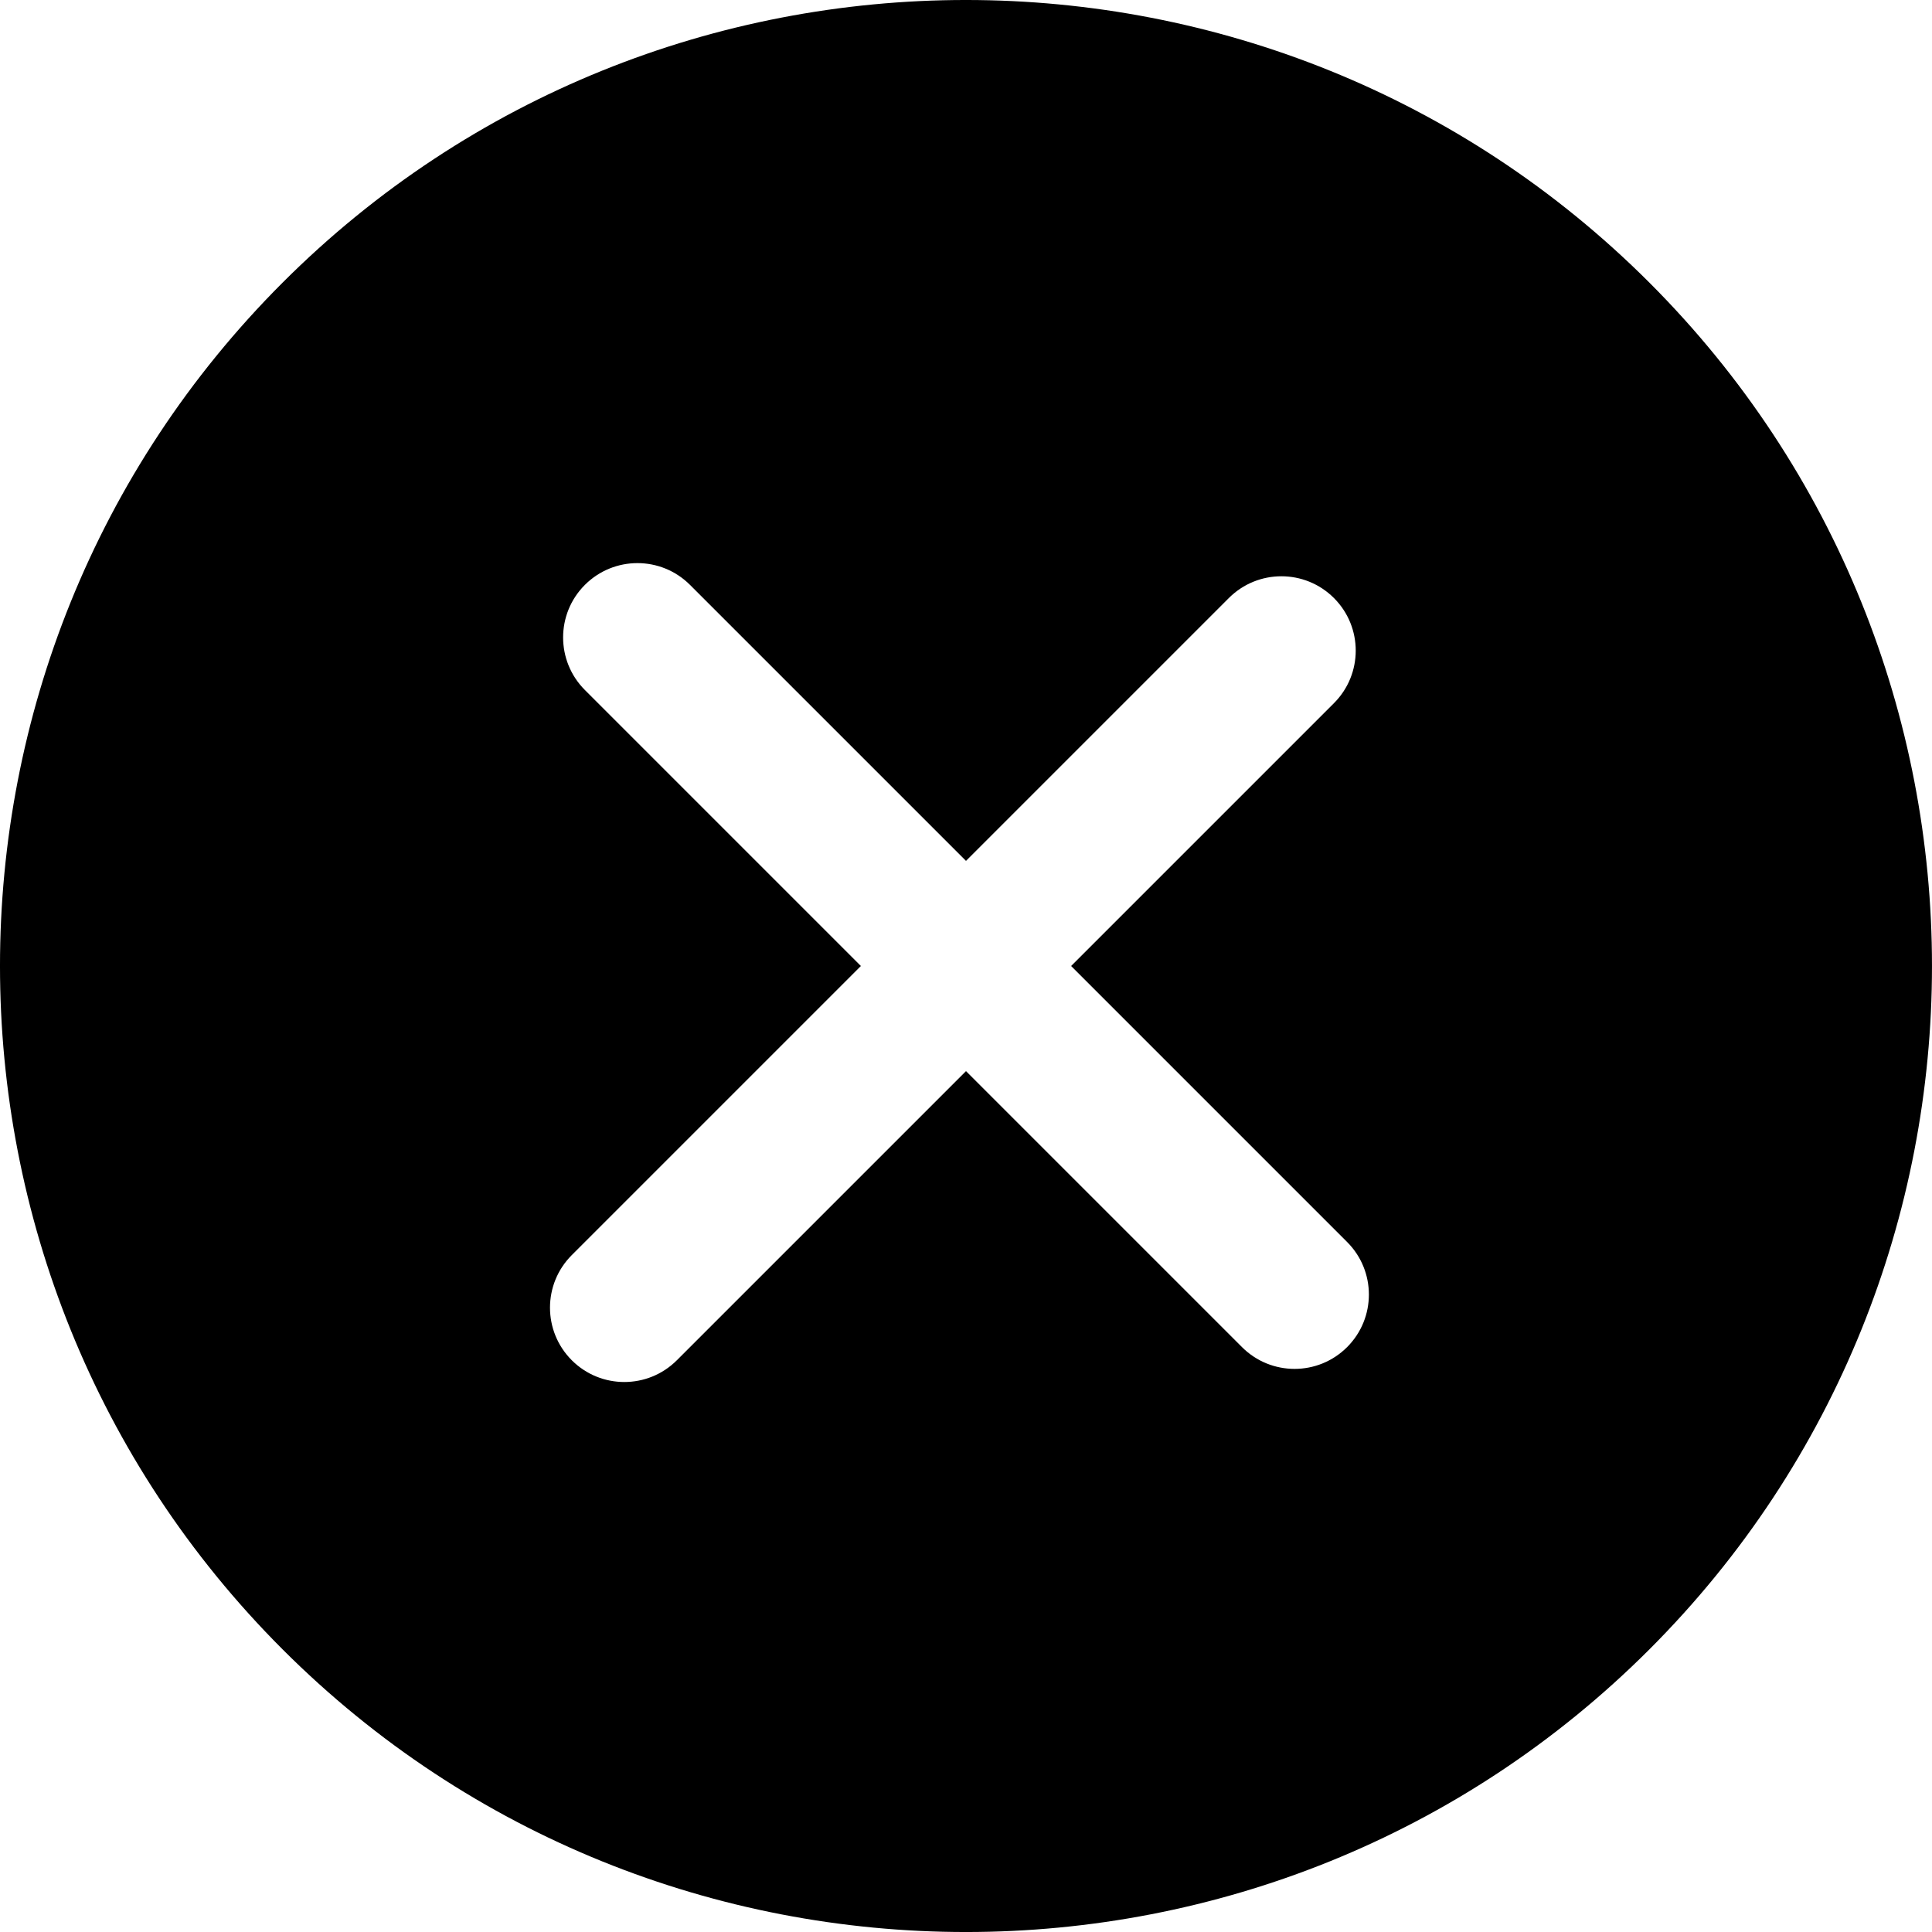
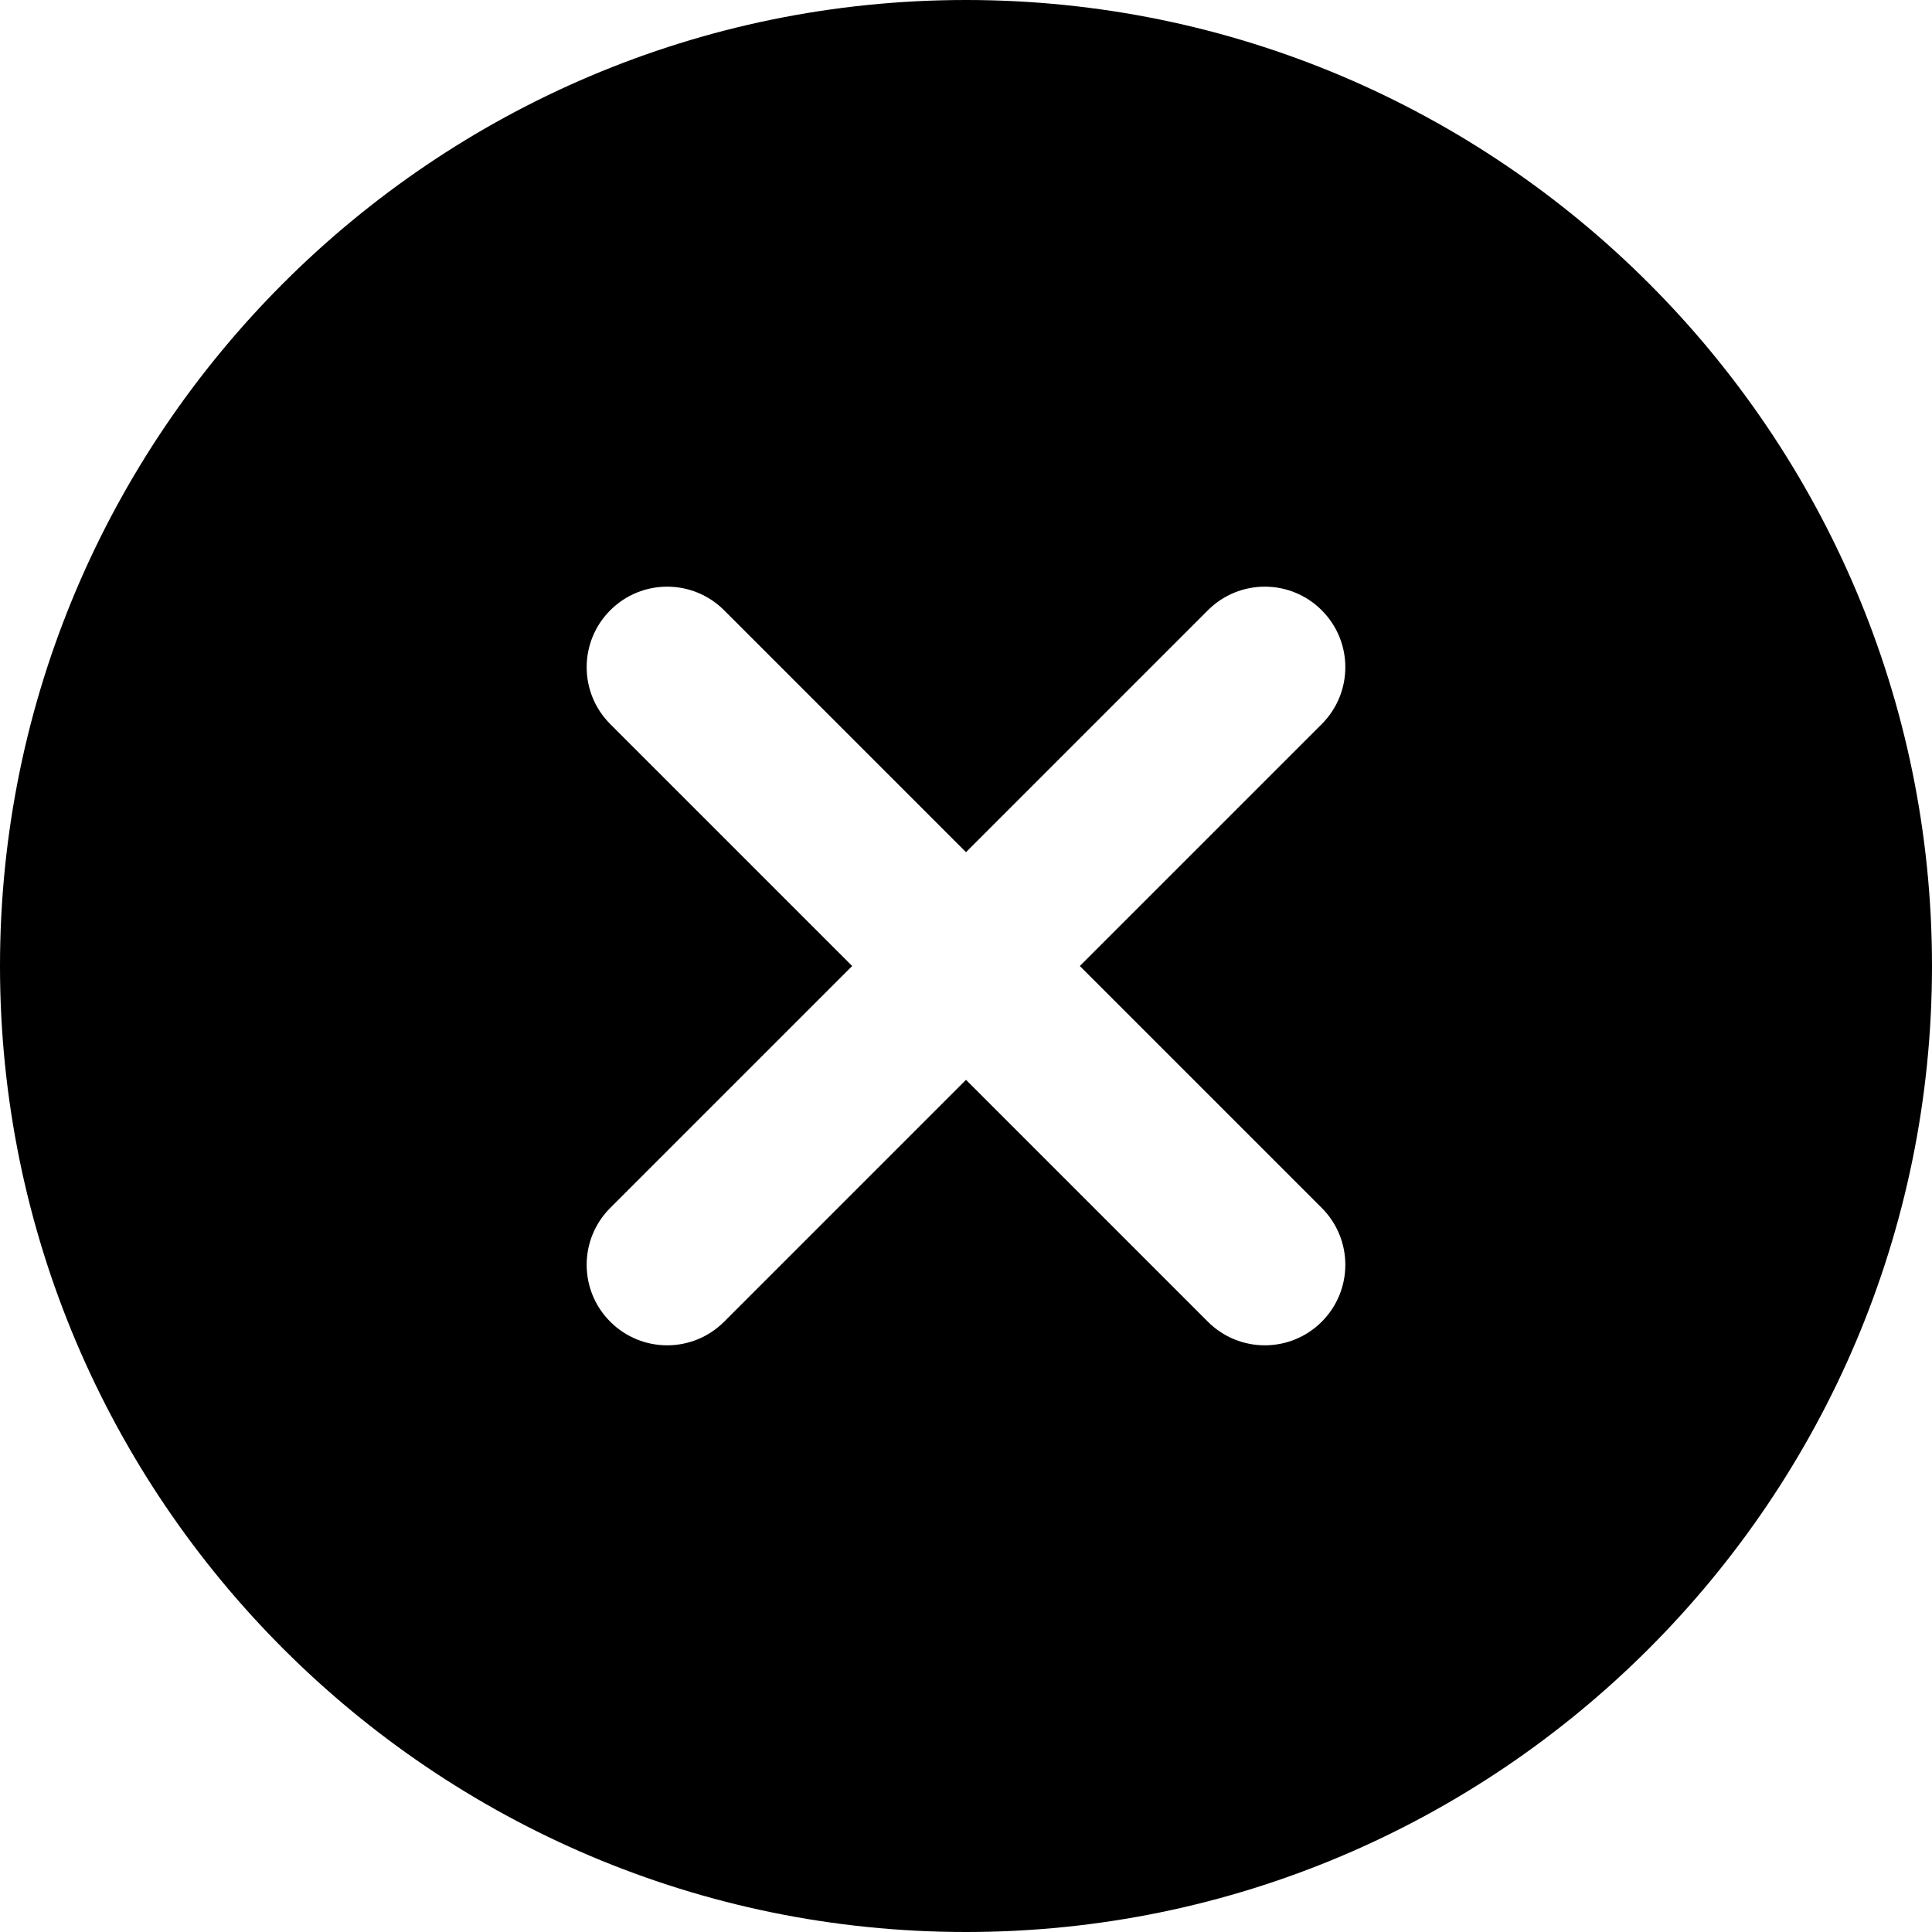
- <svg xmlns="http://www.w3.org/2000/svg" version="1.1" id="Capa_1" x="0px" y="0px" viewBox="0 0 51.976 51.976" style="enable-background:new 0 0 51.976 51.976;" xml:space="preserve">
-   <g>
-     <path d="M44.373,7.603c-10.137-10.137-26.632-10.138-36.77,0c-10.138,10.138-10.137,26.632,0,36.77s26.632,10.138,36.77,0   C54.51,34.235,54.51,17.74,44.373,7.603z M36.241,36.241c-0.781,0.781-2.047,0.781-2.828,0l-7.425-7.425l-7.778,7.778   c-0.781,0.781-2.047,0.781-2.828,0c-0.781-0.781-0.781-2.047,0-2.828l7.778-7.778l-7.425-7.425c-0.781-0.781-0.781-2.048,0-2.828   c0.781-0.781,2.047-0.781,2.828,0l7.425,7.425l7.071-7.071c0.781-0.781,2.047-0.781,2.828,0c0.781,0.781,0.781,2.047,0,2.828   l-7.071,7.071l7.425,7.425C37.022,34.194,37.022,35.46,36.241,36.241z" />
-   </g>
-   <g>
- </g>
-   <g>
- </g>
-   <g>
- </g>
-   <g>
- </g>
-   <g>
- </g>
-   <g>
- </g>
-   <g>
- </g>
-   <g>
- </g>
-   <g>
- </g>
-   <g>
- </g>
-   <g>
- </g>
-   <g>
- </g>
-   <g>
- </g>
-   <g>
- </g>
-   <g>
- </g>
+ <svg xmlns="http://www.w3.org/2000/svg" height="512pt" viewBox="0 0 512 512" width="512pt">
+   <path d="m256 0c-141.164 0-256 114.836-256 256s114.836 256 256 256 256-114.836 256-256-114.836-256-256-256zm94.273 320.105c8.34 8.344 8.34 21.824 0 30.168-4.16 4.16-9.621 6.25-15.086 6.25-5.461 0-10.922-2.09-15.082-6.25l-64.105-64.109-64.105 64.109c-4.16 4.16-9.621 6.25-15.082 6.25-5.465 0-10.926-2.09-15.086-6.25-8.34-8.344-8.34-21.824 0-30.168l64.109-64.105-64.109-64.105c-8.34-8.344-8.34-21.824 0-30.168 8.344-8.34 21.824-8.34 30.168 0l64.105 64.109 64.105-64.109c8.344-8.34 21.824-8.34 30.168 0 8.34 8.344 8.34 21.824 0 30.168l-64.109 64.105zm0 0" />
</svg>
